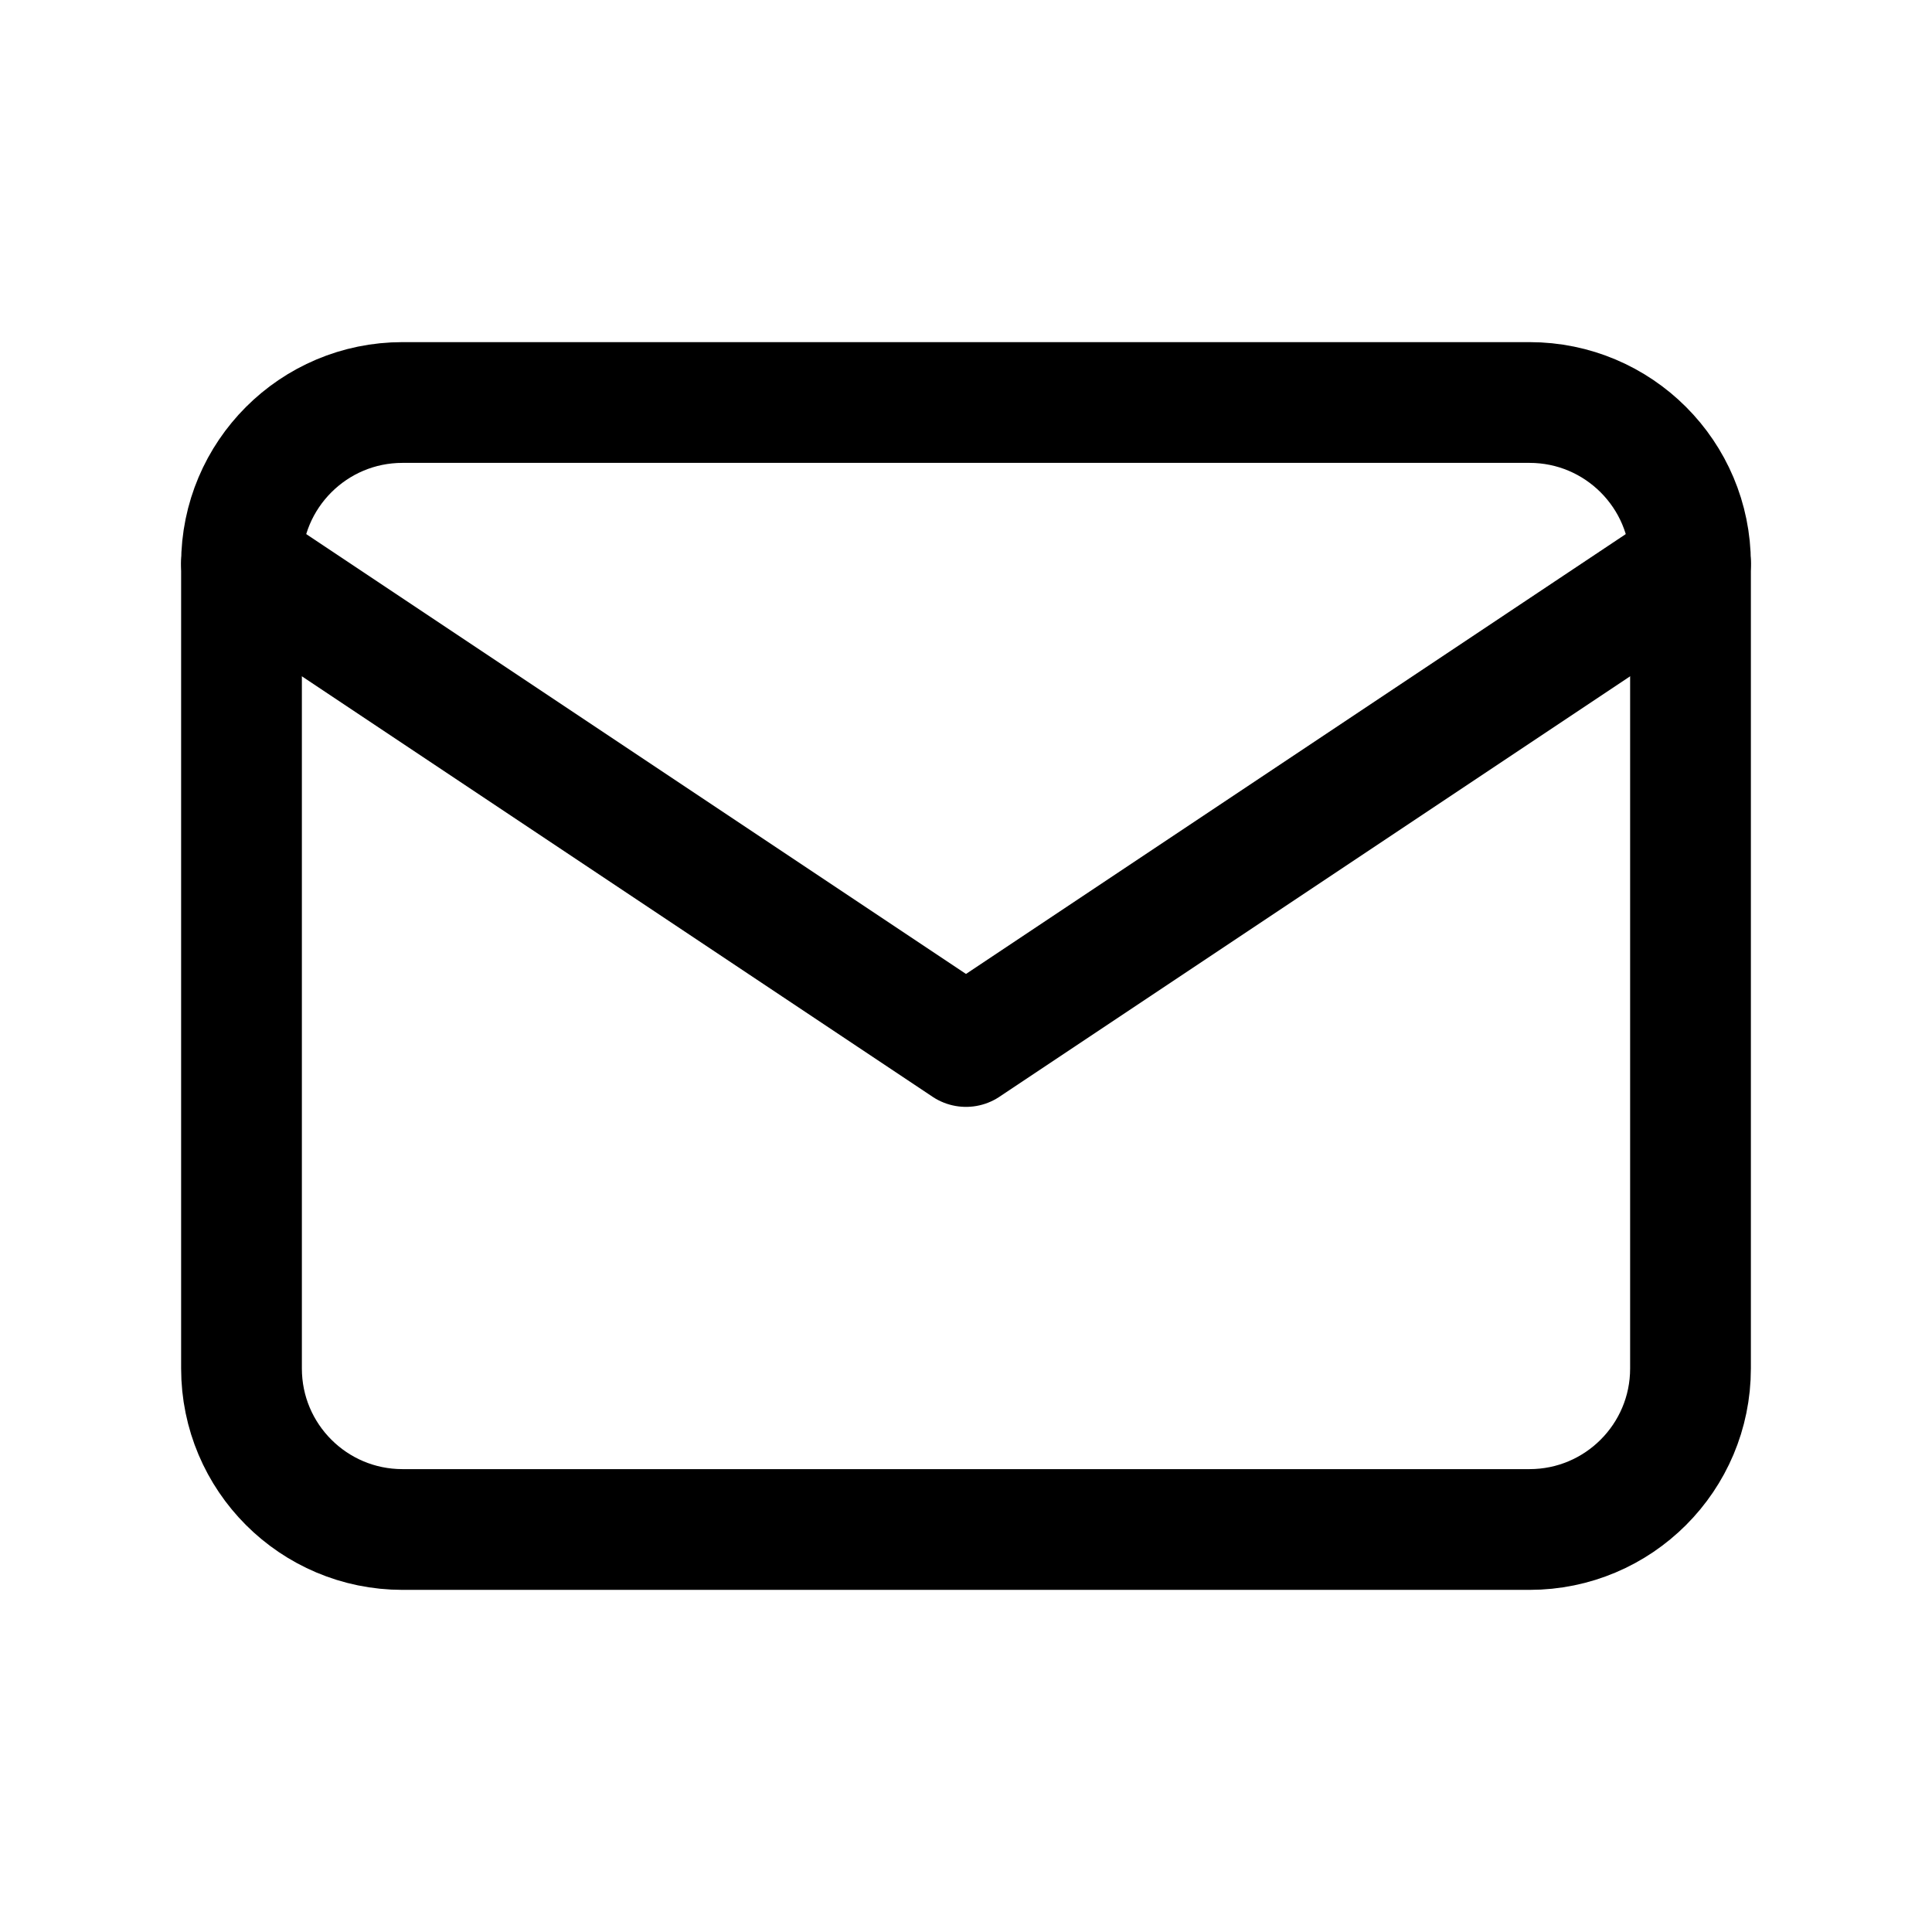
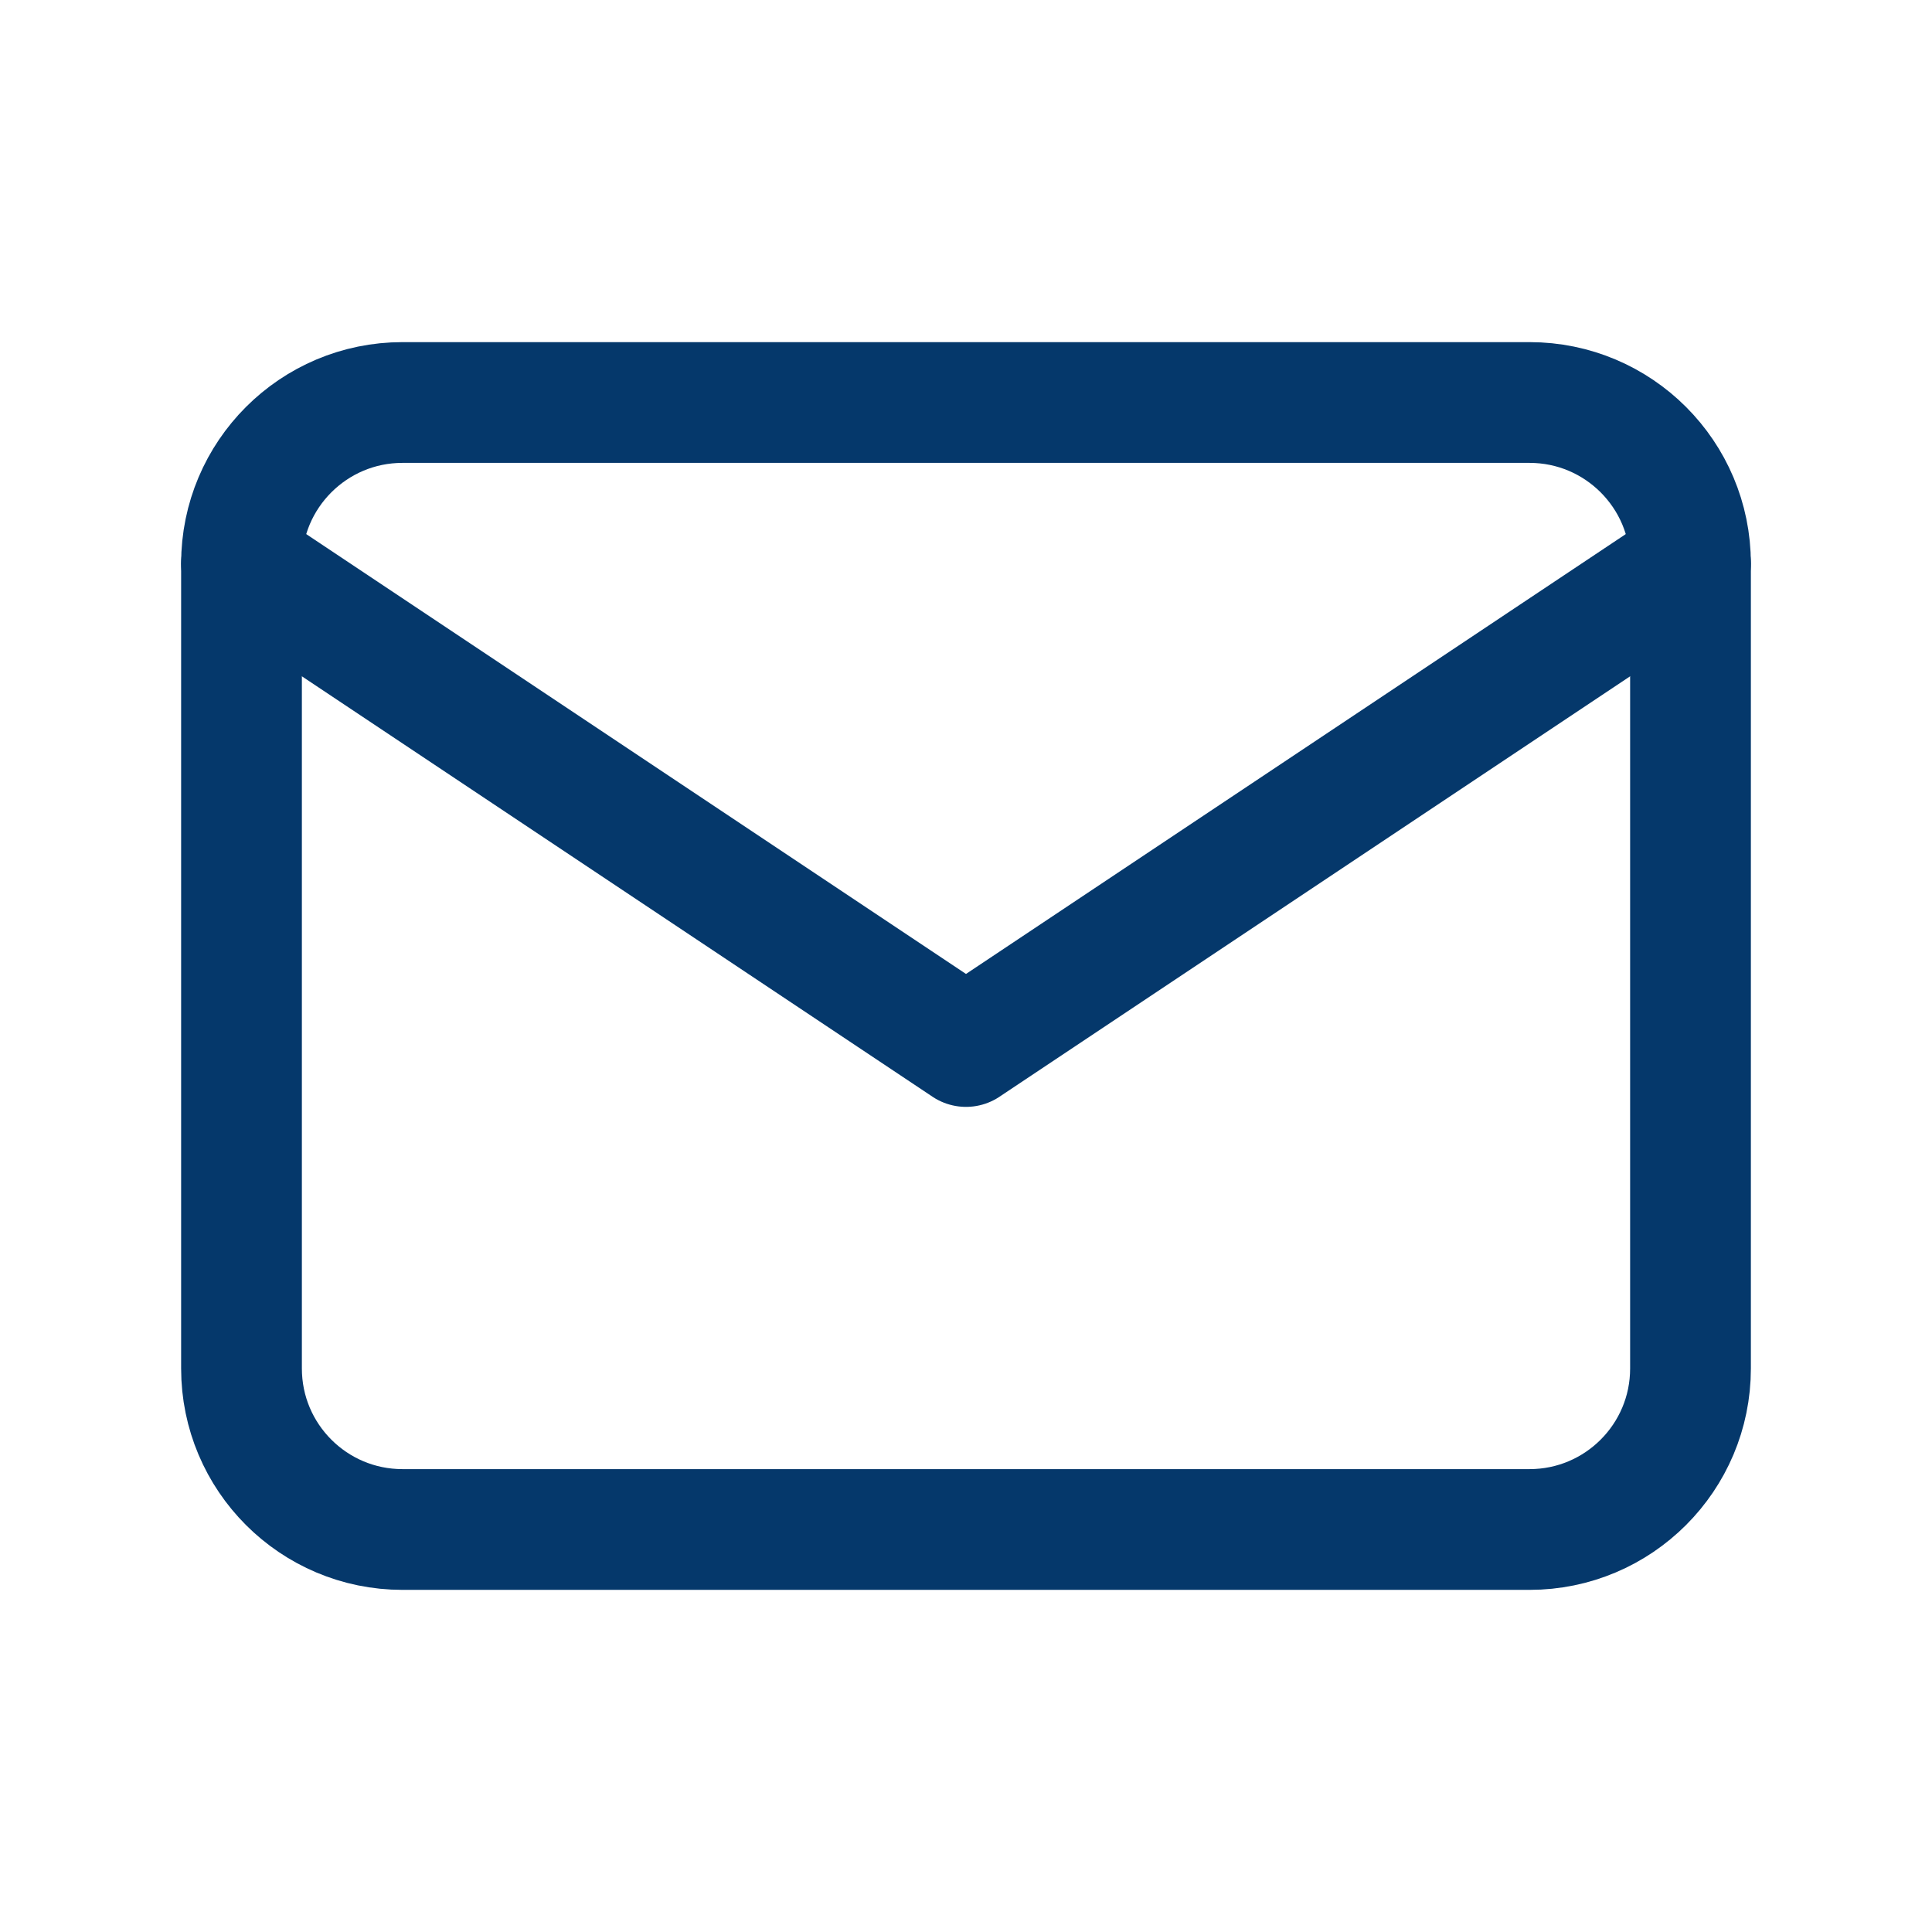
- <svg xmlns="http://www.w3.org/2000/svg" class="icon icon-tabler icon-tabler-mail" width="32" height="32" viewBox="0 0 24 24" stroke-width="1.5" stroke="currentColor" fill="none" stroke-linecap="round" stroke-linejoin="round">
+ <svg xmlns="http://www.w3.org/2000/svg" class="icon icon-tabler icon-tabler-mail" width="32" height="32" viewBox="0 0 24 24" stroke-width="1.5" stroke="#05386b" fill="none" stroke-linecap="round" stroke-linejoin="round">
  <path stroke="none" d="M0 0h24v24H0z" fill="none" />
  <rect x="3" y="5" width="18" height="14" rx="2" />
  <polyline points="3 7 12 13 21 7" />
</svg>
